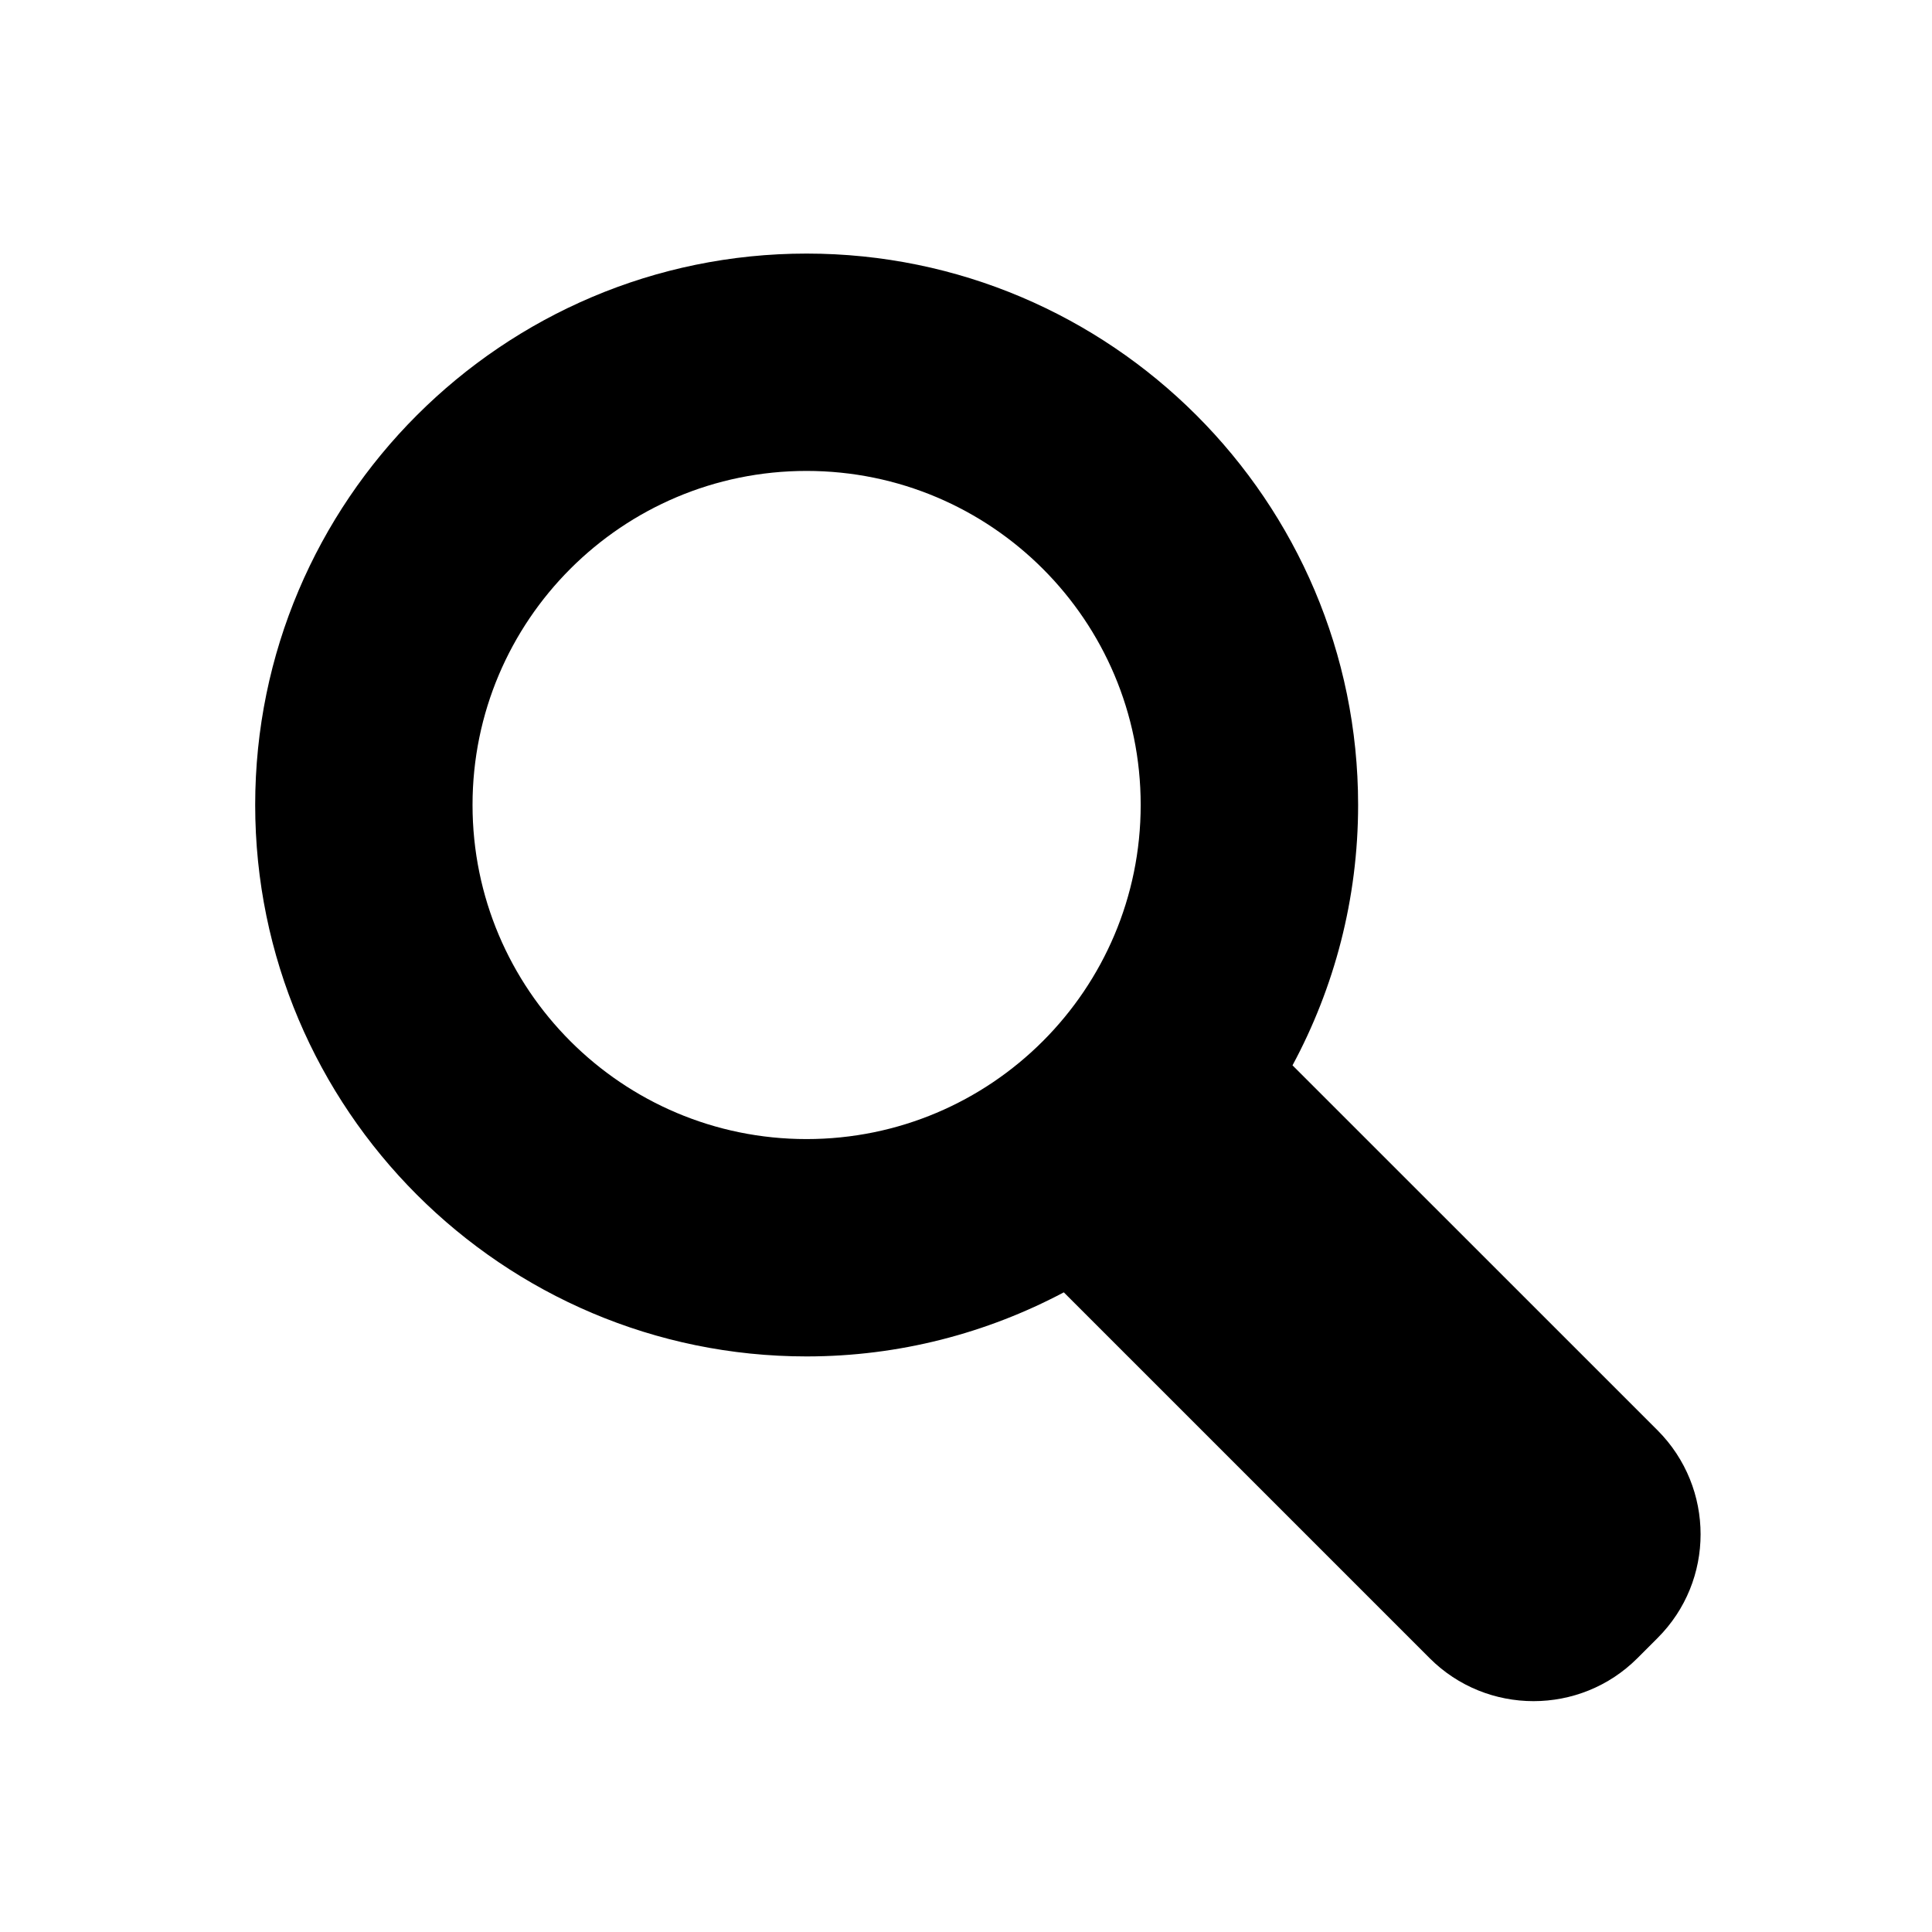
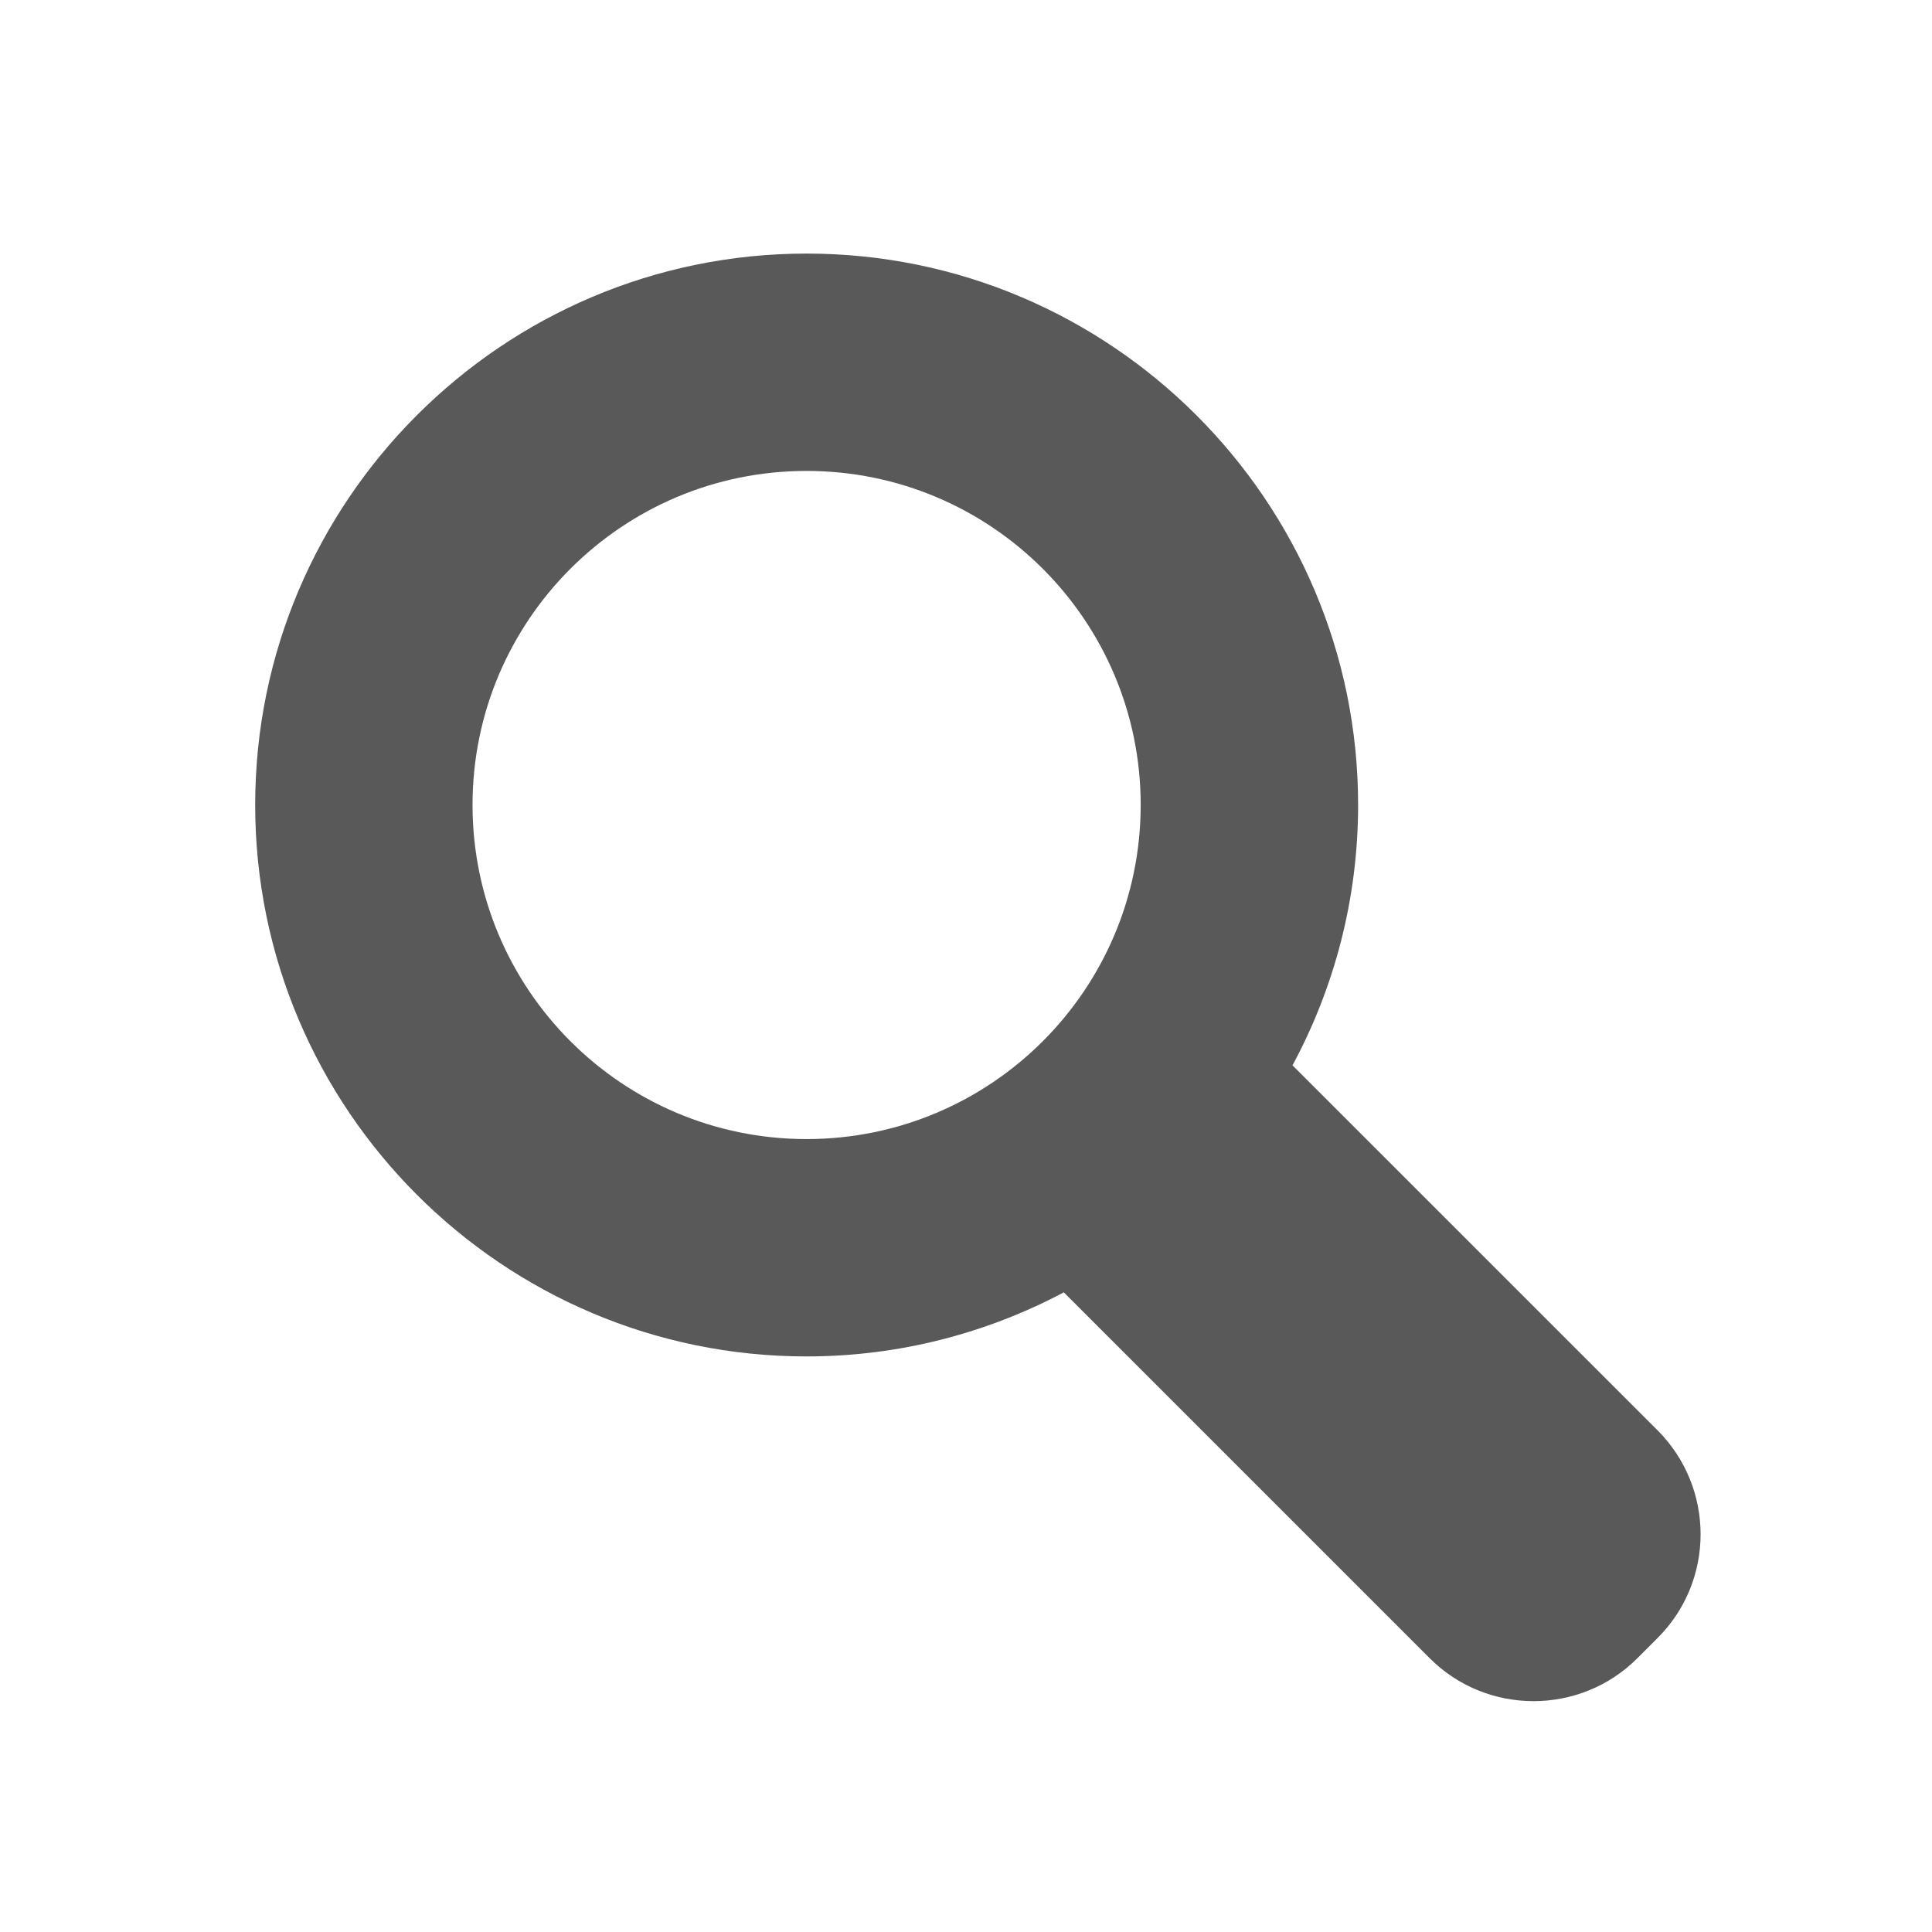
<svg xmlns="http://www.w3.org/2000/svg" version="1.2" baseProfile="tiny" x="0px" y="0px" width="24px" height="24px" viewBox="0 0 24 24" xml:space="preserve">
  <g id="_x32_4px_Boxes">
    <rect fill="none" width="24" height="24" />
  </g>
  <g id="Production">
-     <path d="M20.592,17.769l-4.536-4.535c0.519-0.964,0.815-2.066,0.815-3.235c0-3.777-3.073-6.849-6.851-6.849   C6.243,3.15,3.17,6.222,3.17,9.999c0,3.778,3.073,6.851,6.849,6.851c1.154,0,2.241-0.29,3.196-0.796l4.545,4.545   c0.711,0.711,1.869,0.711,2.58,0l0.25-0.25C21.305,19.636,21.302,18.482,20.592,17.769z M5.87,9.999   c0-2.291,1.859-4.149,4.149-4.149c2.292,0,4.151,1.858,4.151,4.149c0,2.293-1.859,4.151-4.151,4.151   C7.729,14.15,5.87,12.292,5.87,9.999z" />
+     <path fill="#595959" d="M20.592,17.769l-4.536-4.535c0.519-0.964,0.815-2.066,0.815-3.235c0-3.777-3.073-6.849-6.851-6.849   C6.243,3.15,3.17,6.222,3.17,9.999c0,3.778,3.073,6.851,6.849,6.851c1.154,0,2.241-0.29,3.196-0.796l4.545,4.545   c0.711,0.711,1.869,0.711,2.58,0l0.25-0.25C21.305,19.636,21.302,18.482,20.592,17.769z M5.87,9.999   c0-2.291,1.859-4.149,4.149-4.149c2.292,0,4.151,1.858,4.151,4.149c0,2.293-1.859,4.151-4.151,4.151   C7.729,14.15,5.87,12.292,5.87,9.999z" />
  </g>
</svg>
